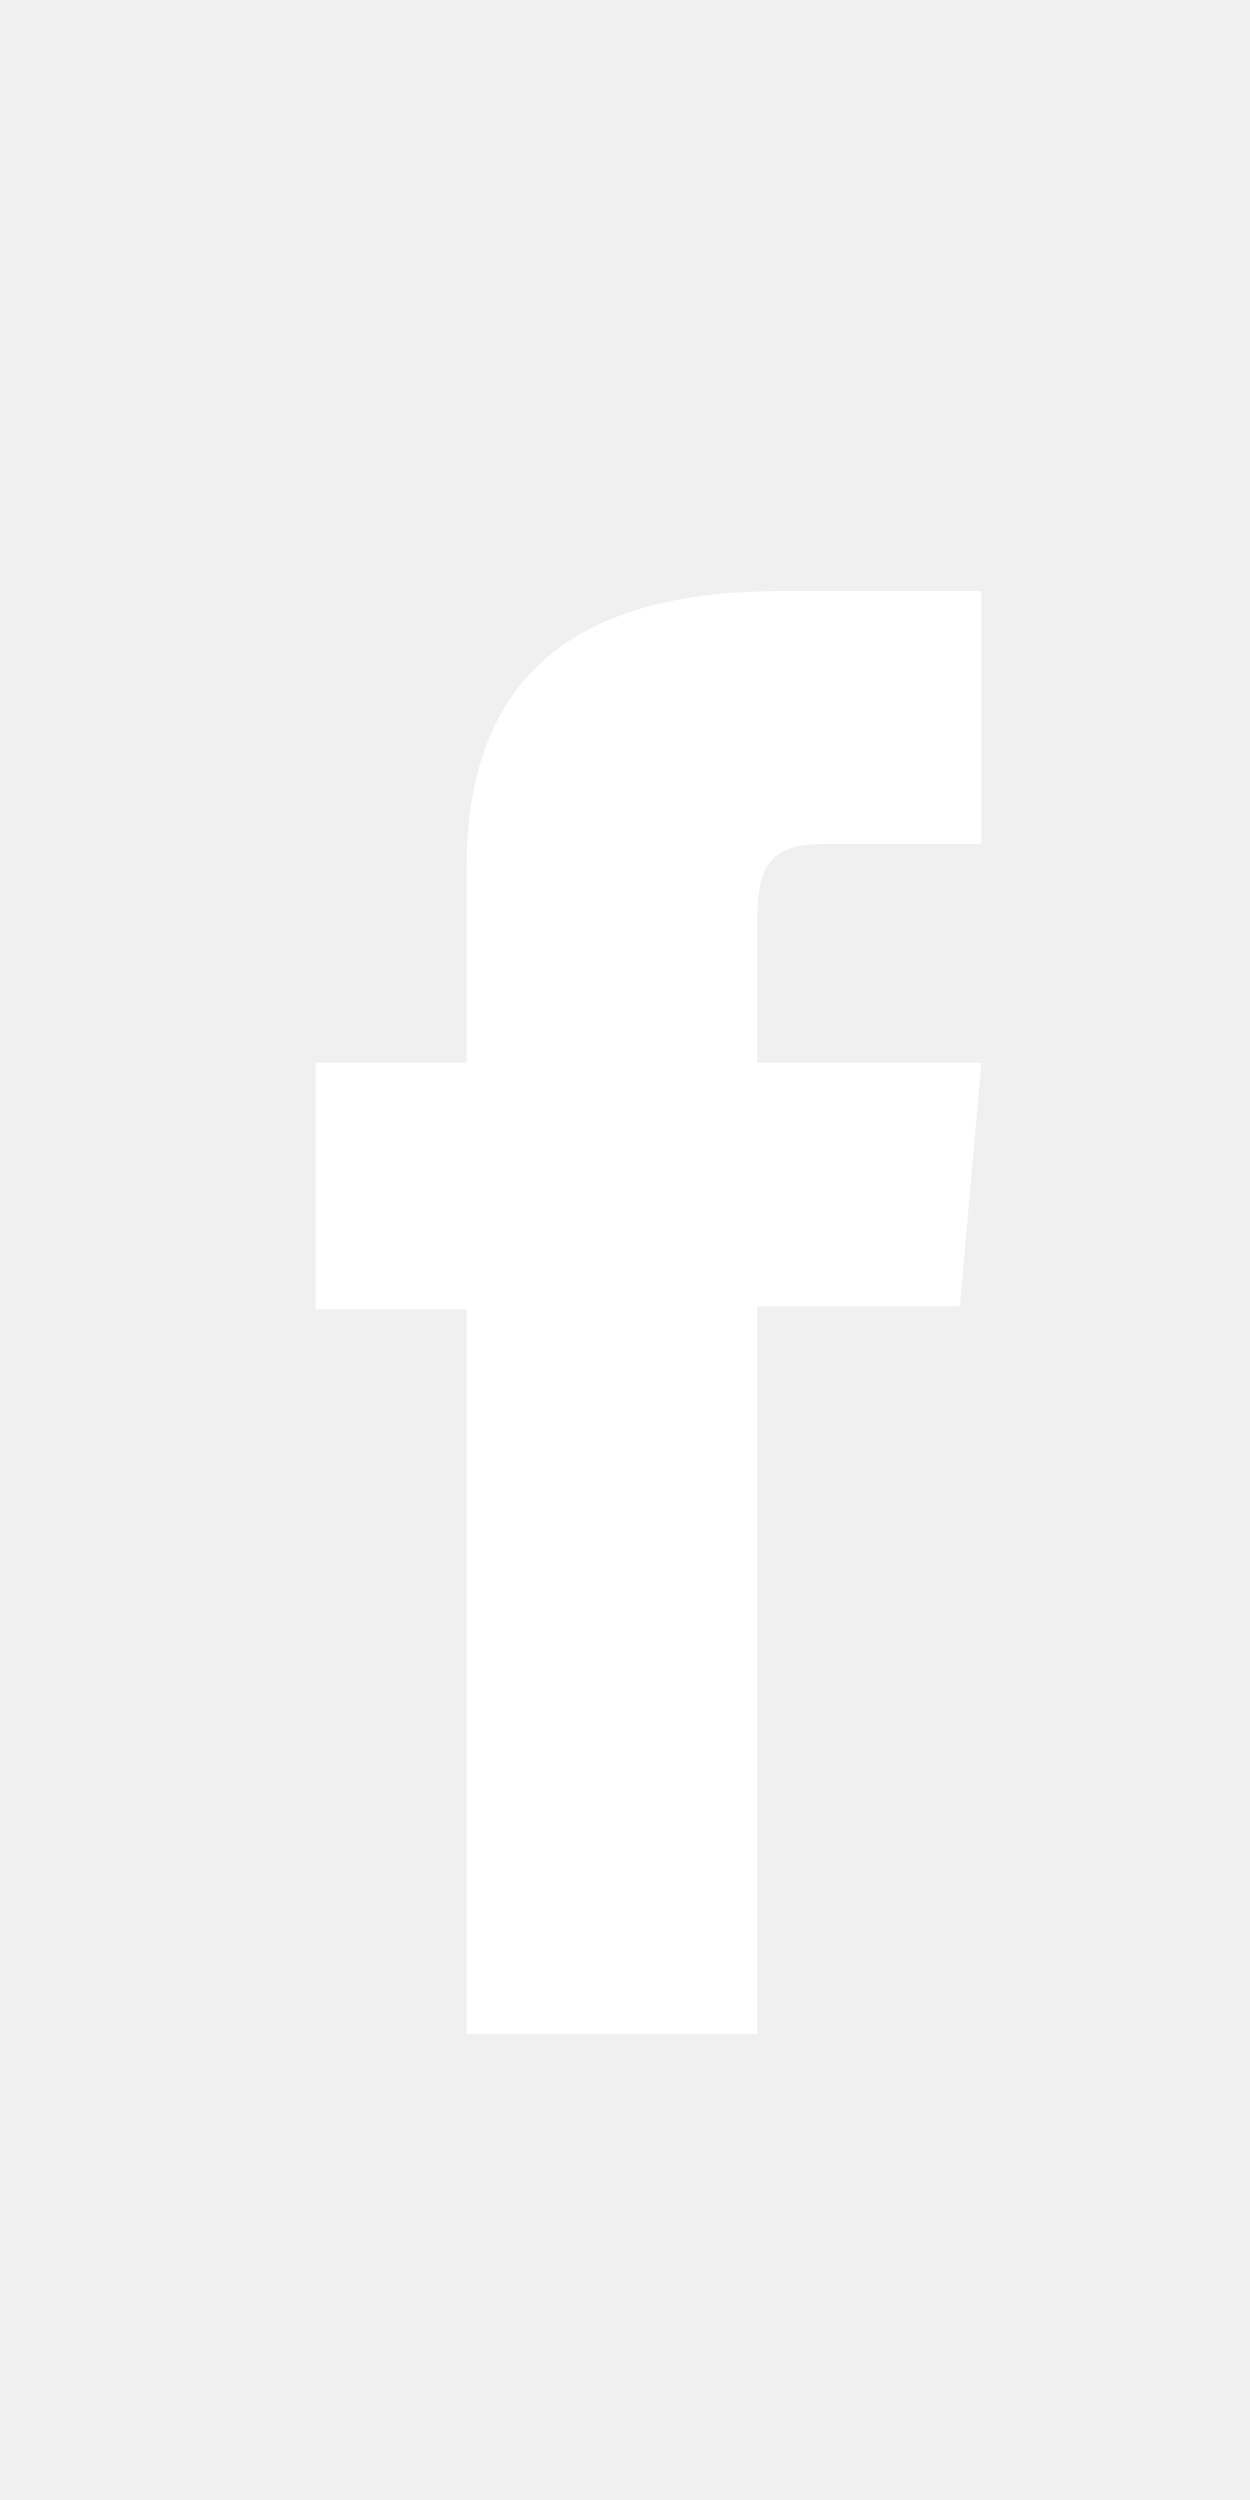
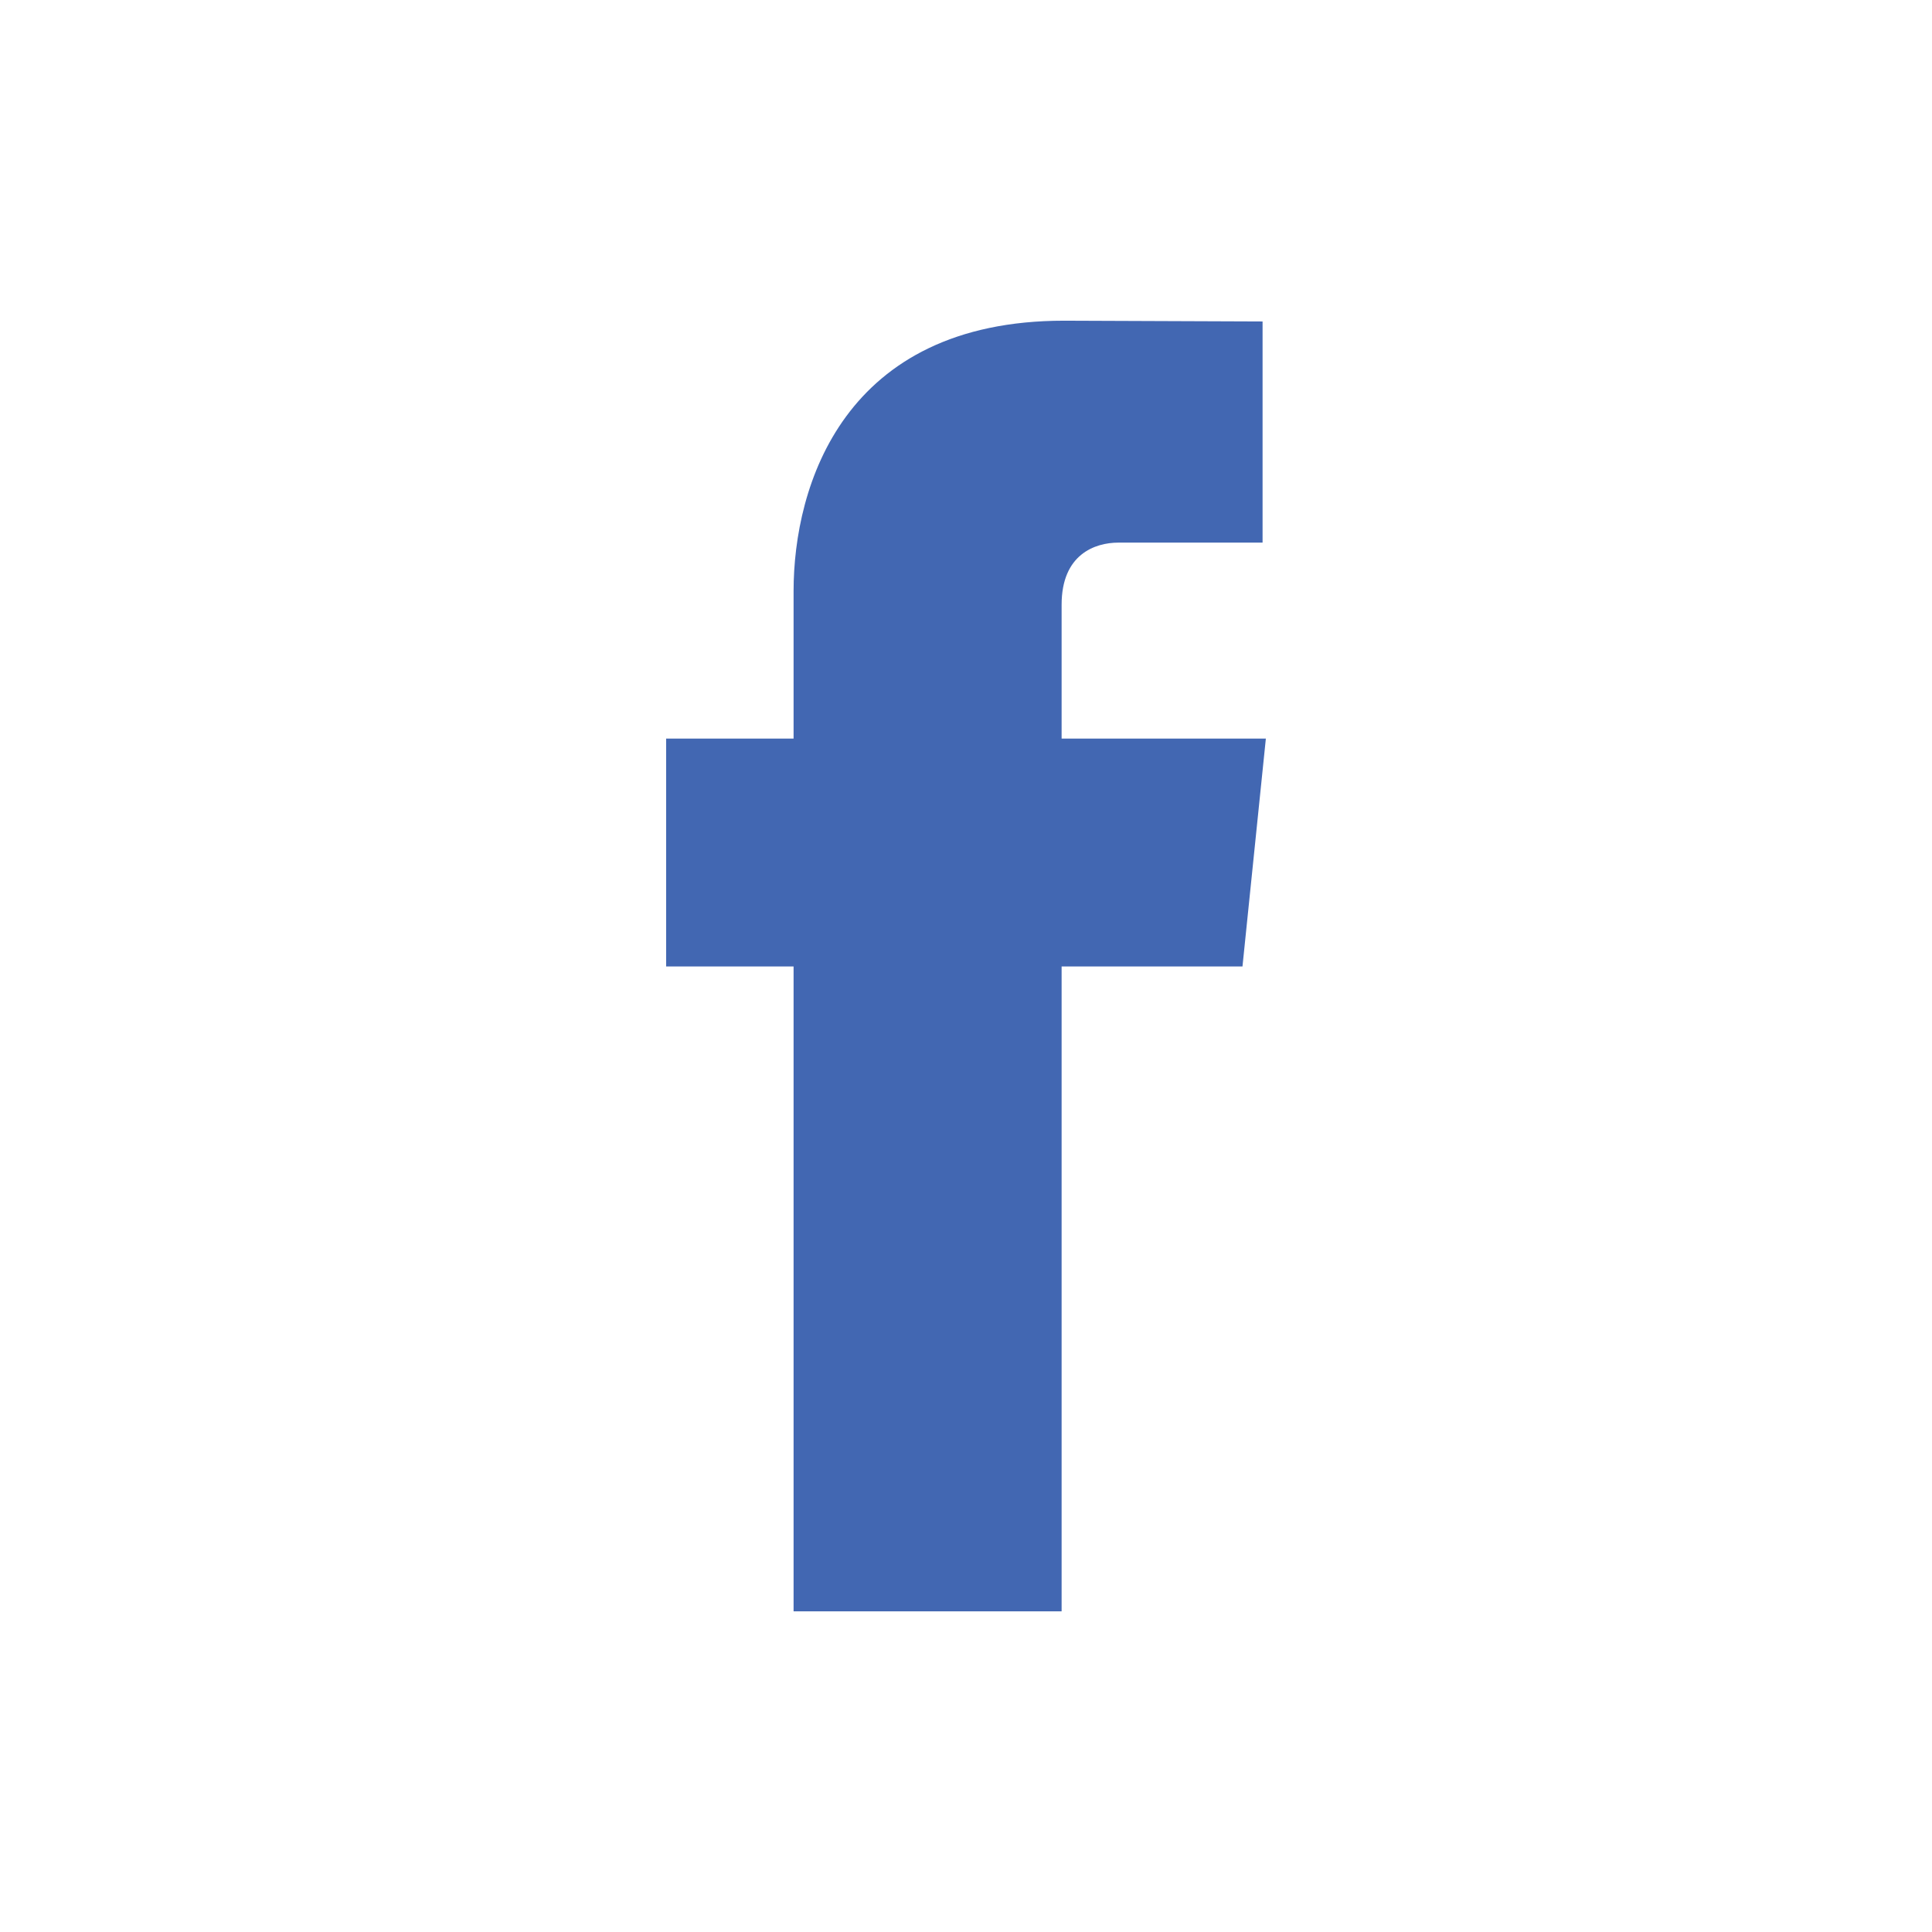
- <svg xmlns="http://www.w3.org/2000/svg" version="1.1" x="0px" y="0px" viewBox="0 0 20 40" xml:space="preserve">
-   <path fill="#FFFFFF" d="m7.465,32.542l4.649,0l0,-11.641l3.243,0l0.346,-3.897l-3.589,0l0,-2.22c0,-0.919 0.185,-1.282 1.073,-1.282l2.516,0l0,-4.044l-3.219,0c-3.459,0 -5.019,1.523 -5.019,4.439l0,3.107l-2.417,0l0,3.946l2.417,0l0,11.592z" />
+ <svg xmlns="http://www.w3.org/2000/svg" width="400" height="400">
+   <g>
+     <rect width="400" height="400" id="canvas_background" fill="#fff" />
+   </g>
+   <g>
+     <path fill="#4267b2" id="svg_6" d="m262.082,152.919l-42.286,0l0,-27.733c0,-10.415 6.903,-12.843 11.765,-12.843c4.851,0 29.841,0 29.841,0l0,-45.787l-41.097,-0.16c-45.621,0 -56.003,34.15 -56.003,56.003l0,30.521l-26.384,0l0,47.181l26.384,0c0,60.55 0,133.506 0,133.506l55.494,0c0,0 0,-73.675 0,-133.506l37.446,0l4.84,-47.181z" />
+   </g>
</svg>
